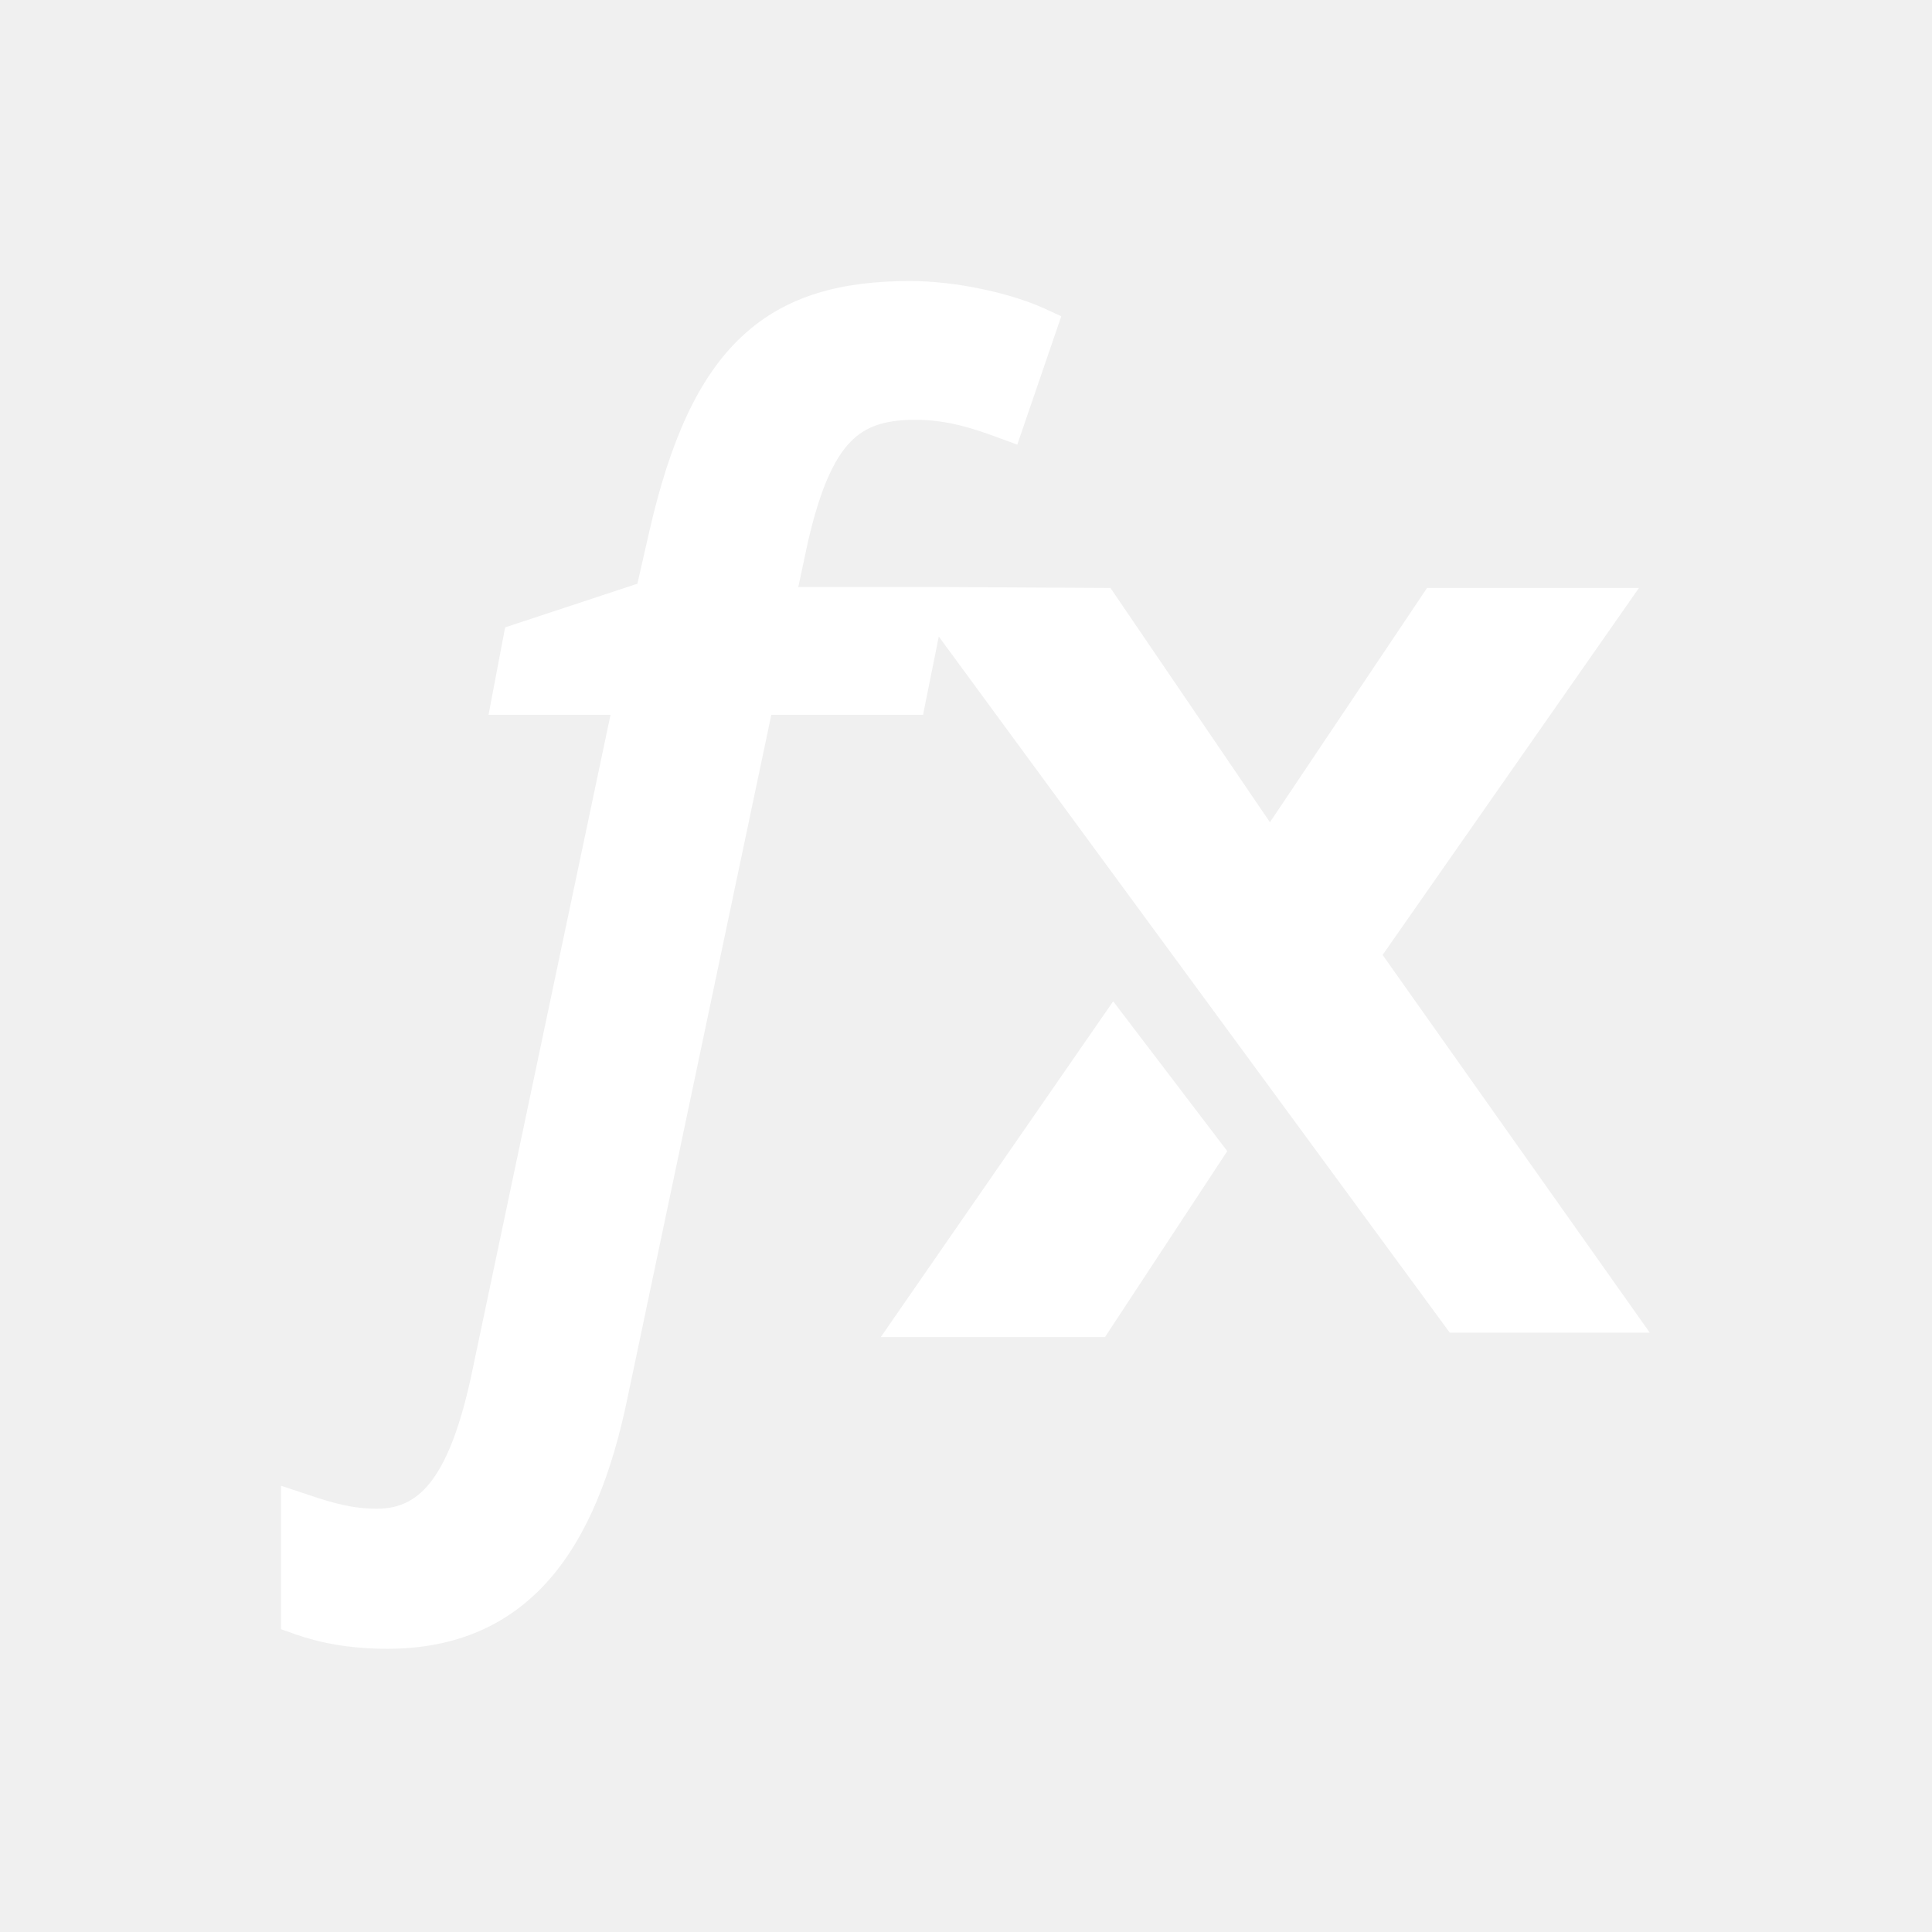
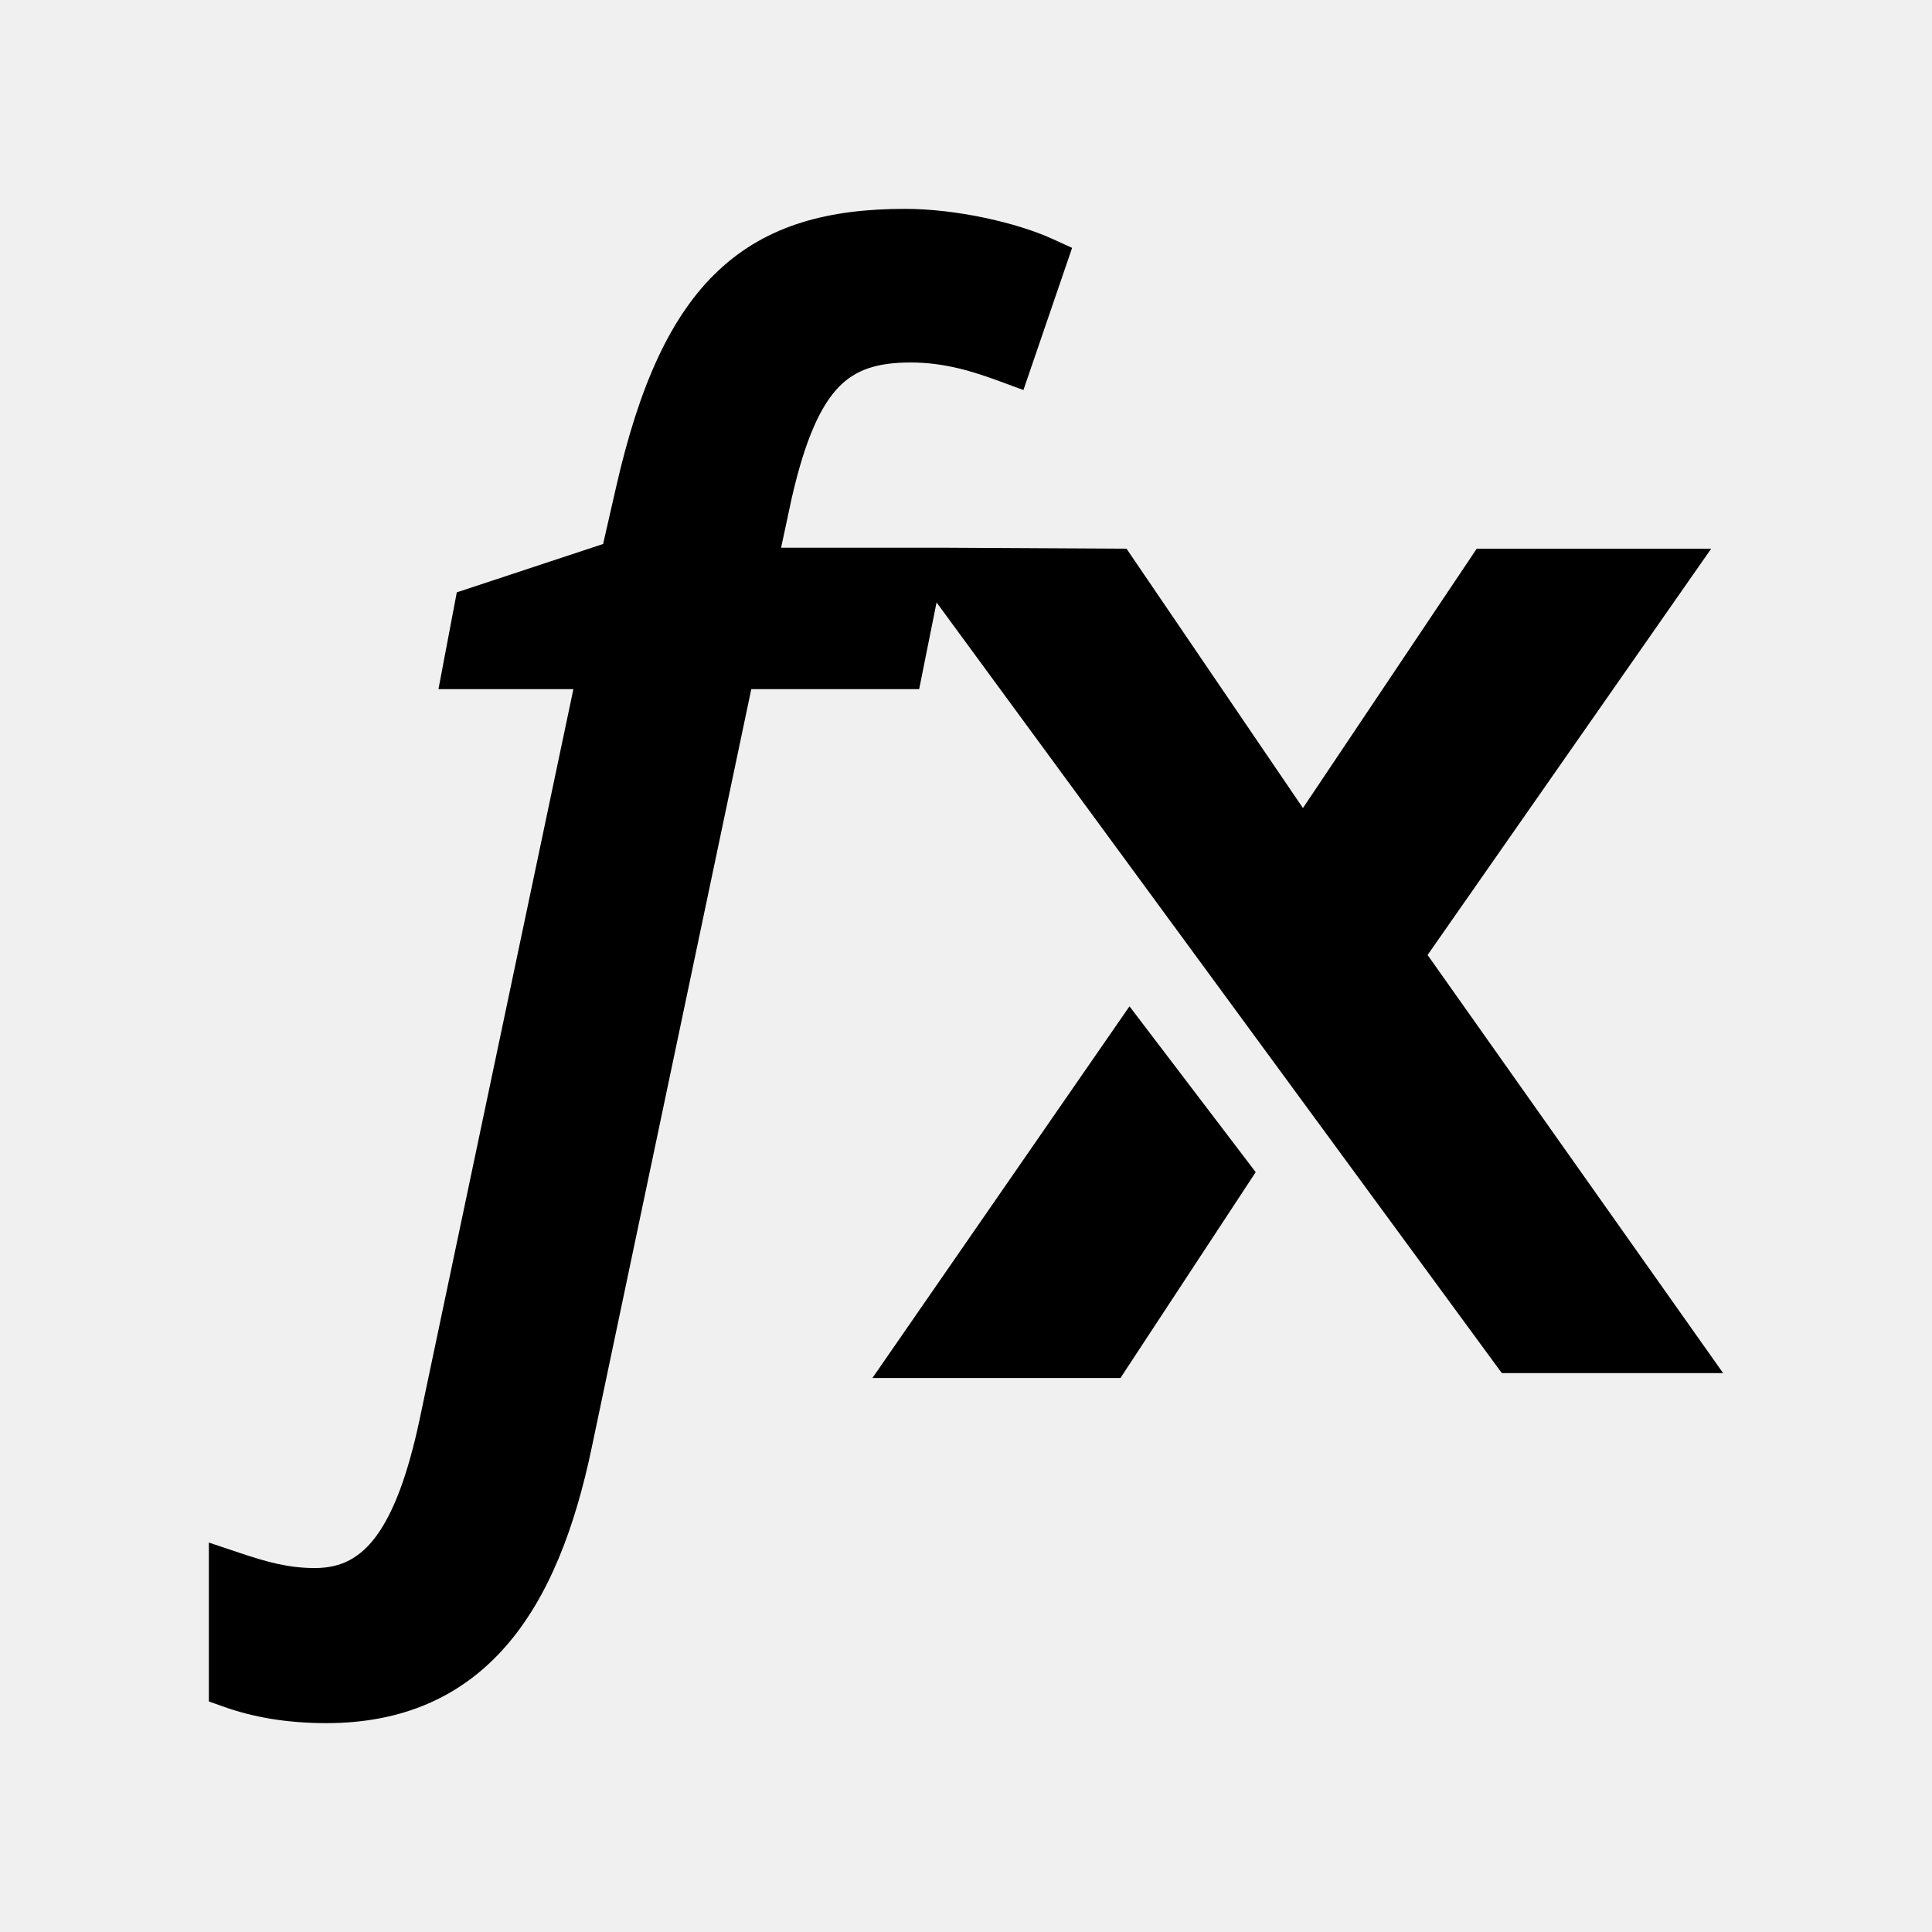
- <svg xmlns="http://www.w3.org/2000/svg" viewBox="134.24 -32 220 220">
-   <path fill="#fff" fill-rule="evenodd" d="M237.89 0C243.18 0 249.38 1.42 253.03 3.07L255.09 4.01L250.08 18.63L247.68 17.75C244.9 16.72 241.94 15.8 238.49 15.8C234.98 15.8 232.79 16.56 231.08 18.32C229.23 20.23 227.63 23.64 226.23 29.76L225.14 34.85H241.67L260.43 34.95L260.69 34.95L260.84 35.17L278.85 61.63L296.74 34.95H320.87L291.68 76.74L322.1 119.75H299.33L299.18 119.55L241.14 40.48L239.35 49.4H222.07L205.69 127.21C203.93 135.71 201.19 142.84 196.78 147.87C192.27 153.01 186.2 155.75 178.34 155.75C174.18 155.75 170.75 155.11 167.91 154.11L166.24 153.52V137.18L166.9 137.4L169.53 138.28C172.18 139.16 174.41 139.8 177.14 139.8C178.53 139.8 179.7 139.53 180.73 138.98C181.76 138.43 182.68 137.6 183.52 136.44C185.3 133.99 186.72 130.13 187.9 124.67L203.76 49.4H189.87L191.76 39.44L192.04 39.35L206.82 34.47L208.15 28.64C210.52 18.21 213.77 10.94 218.71 6.32C223.74 1.61 230.13 0 237.89 0ZM273.99 99.08L260.07 120.25H234.54L261 82.02L273.99 99.08Z" />
+ <svg xmlns="http://www.w3.org/2000/svg" viewBox="-4 -4 37 37" fill="none">
+   <path d="M13.332 0C14.316 0 15.469 0.264 16.148 0.572L16.532 0.747L15.6 3.469L15.153 3.305C14.636 3.113 14.085 2.942 13.443 2.942C12.79 2.942 12.383 3.083 12.064 3.411C11.72 3.767 11.422 4.402 11.162 5.541L10.959 6.489H14.035L17.525 6.508H17.574L17.602 6.549L20.953 11.475L24.281 6.508H28.771L23.34 14.289L29 22.297H24.763L24.735 22.26L13.936 7.537L13.603 9.198H10.388L7.34 23.686C7.013 25.269 6.503 26.596 5.682 27.533C4.843 28.49 3.714 29 2.251 29C1.477 29 0.839 28.881 0.311 28.695L0 28.585V25.542L0.123 25.583L0.612 25.747C1.105 25.911 1.52 26.03 2.028 26.03C2.287 26.03 2.504 25.98 2.696 25.878C2.888 25.775 3.059 25.62 3.215 25.405C3.546 24.948 3.811 24.23 4.03 23.213L6.981 9.198H4.397L4.748 7.344L4.8 7.327L7.55 6.418L7.798 5.333C8.239 3.391 8.844 2.037 9.763 1.177C10.699 0.3 11.888 0 13.332 0ZM20.048 18.448L17.458 22.39H12.708L17.631 15.272L20.048 18.448Z" fill="currentColor" />
</svg>
